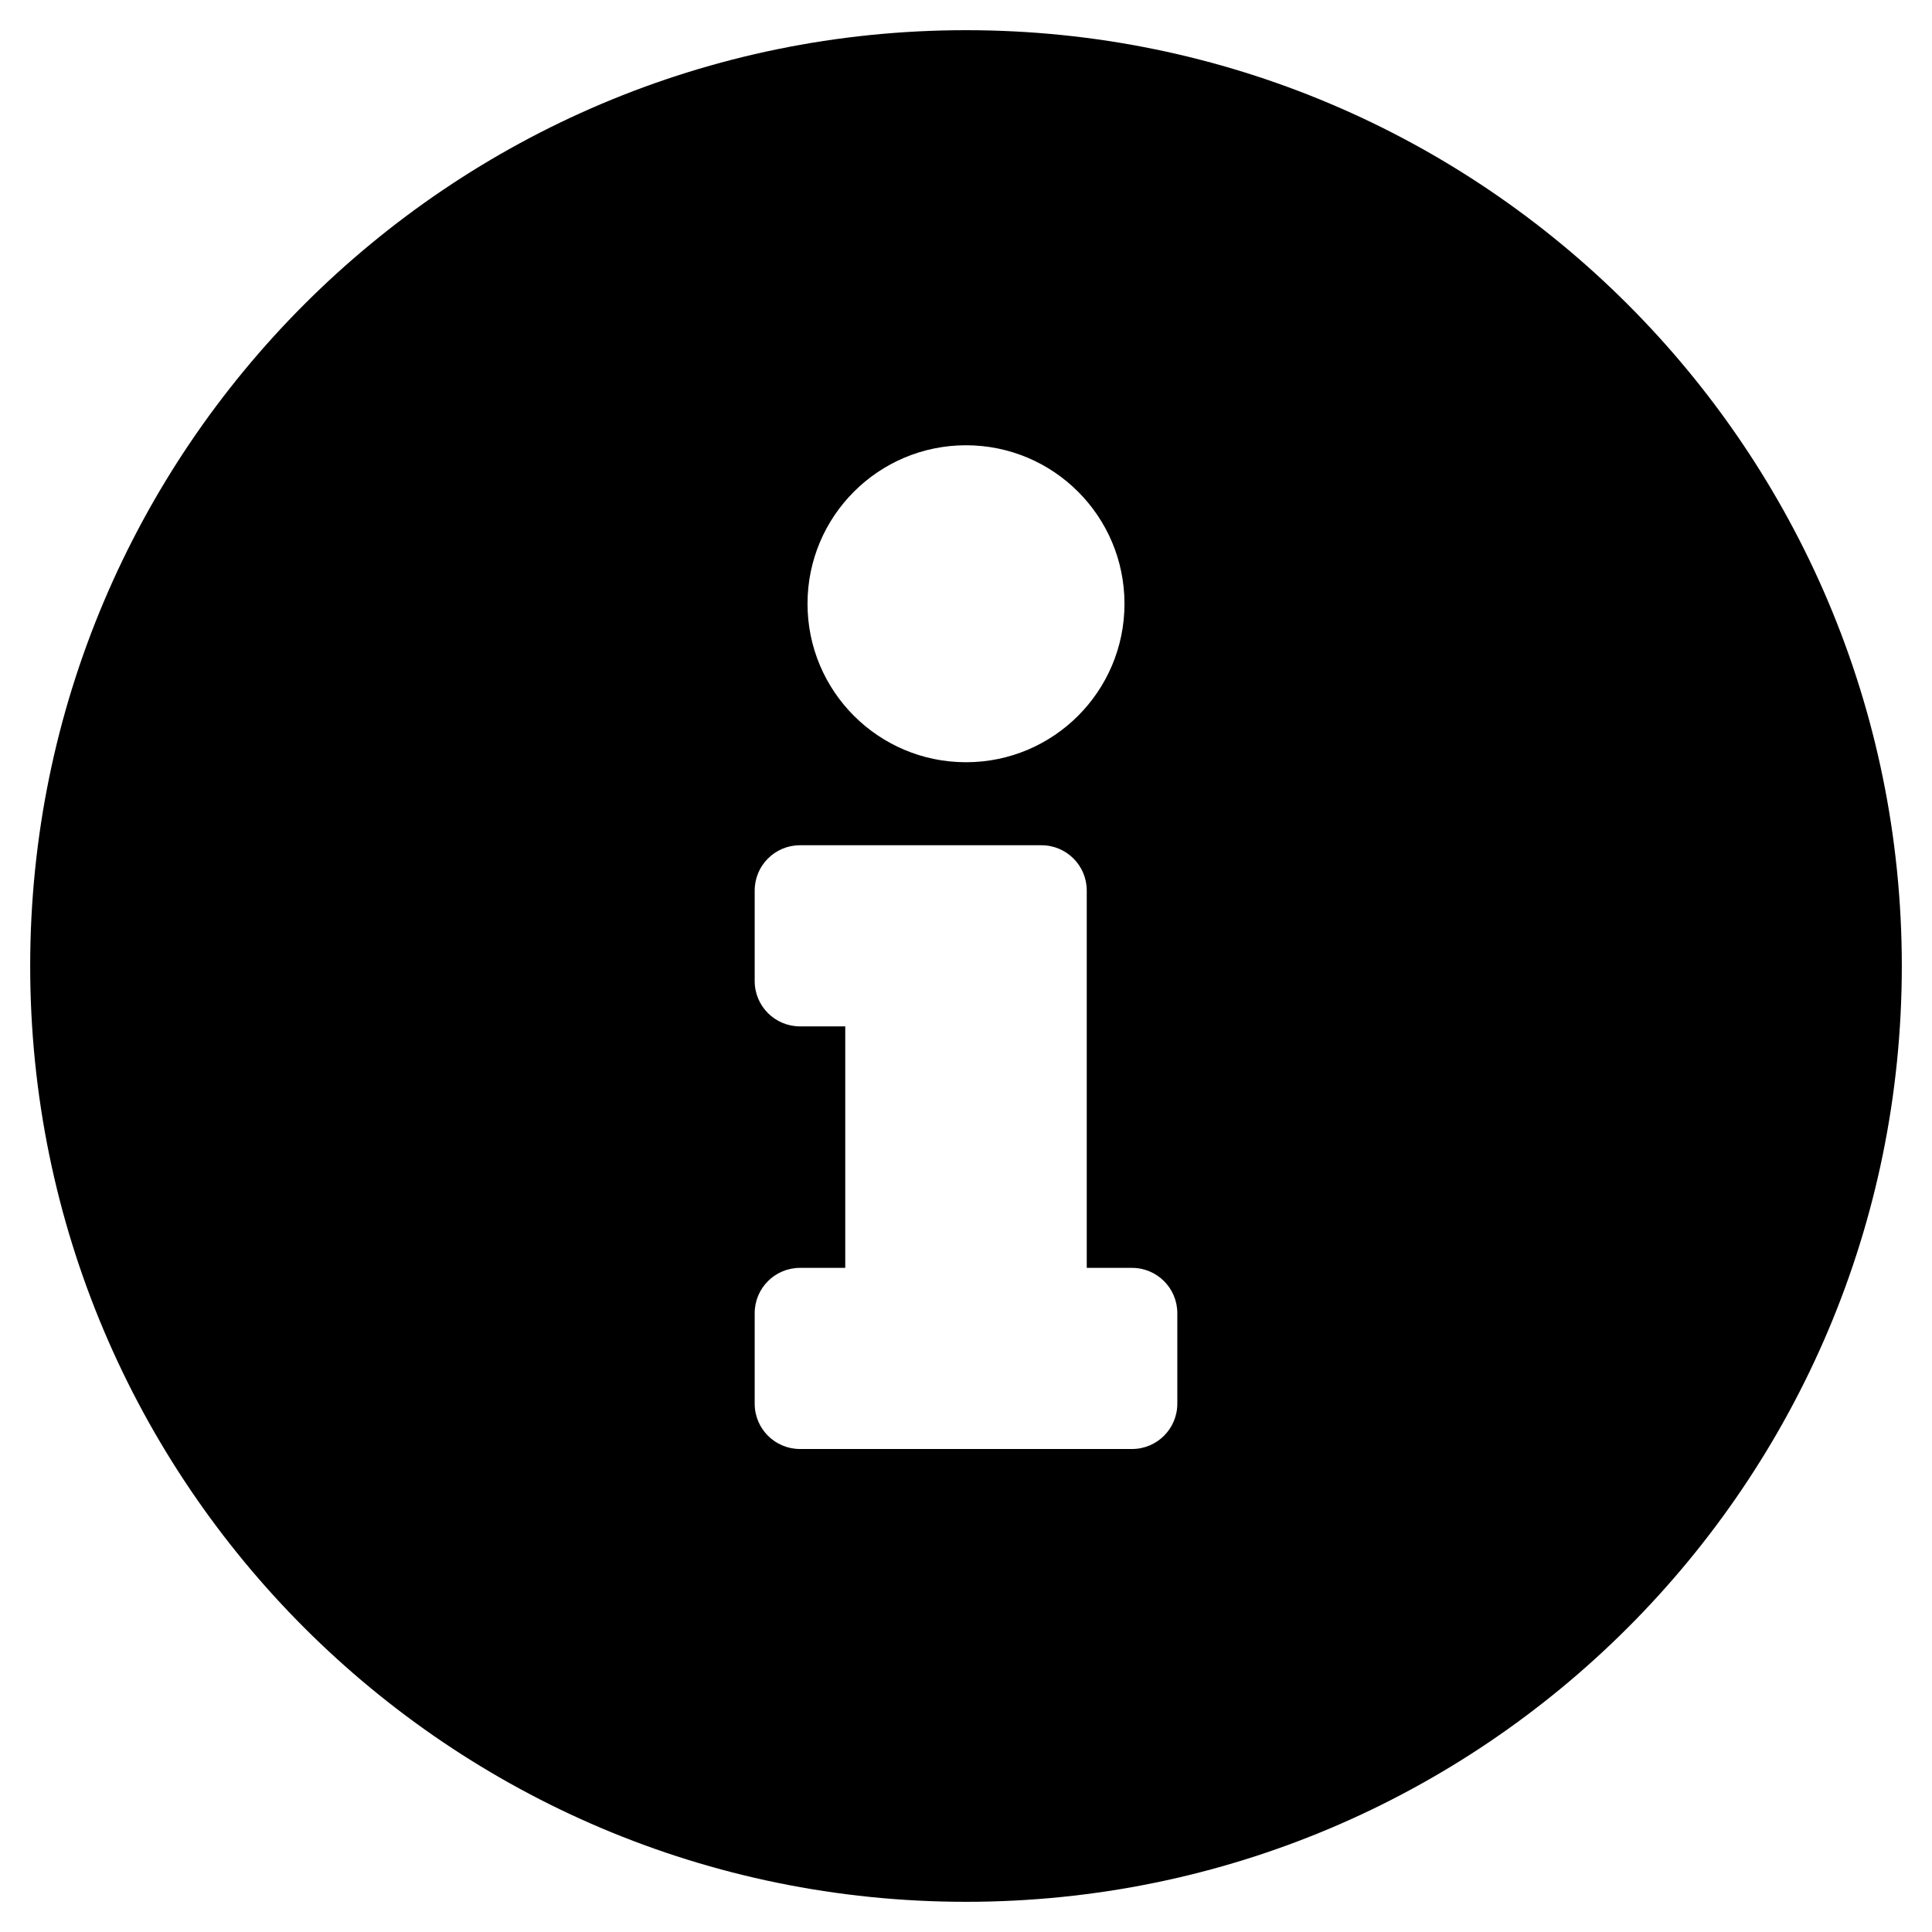
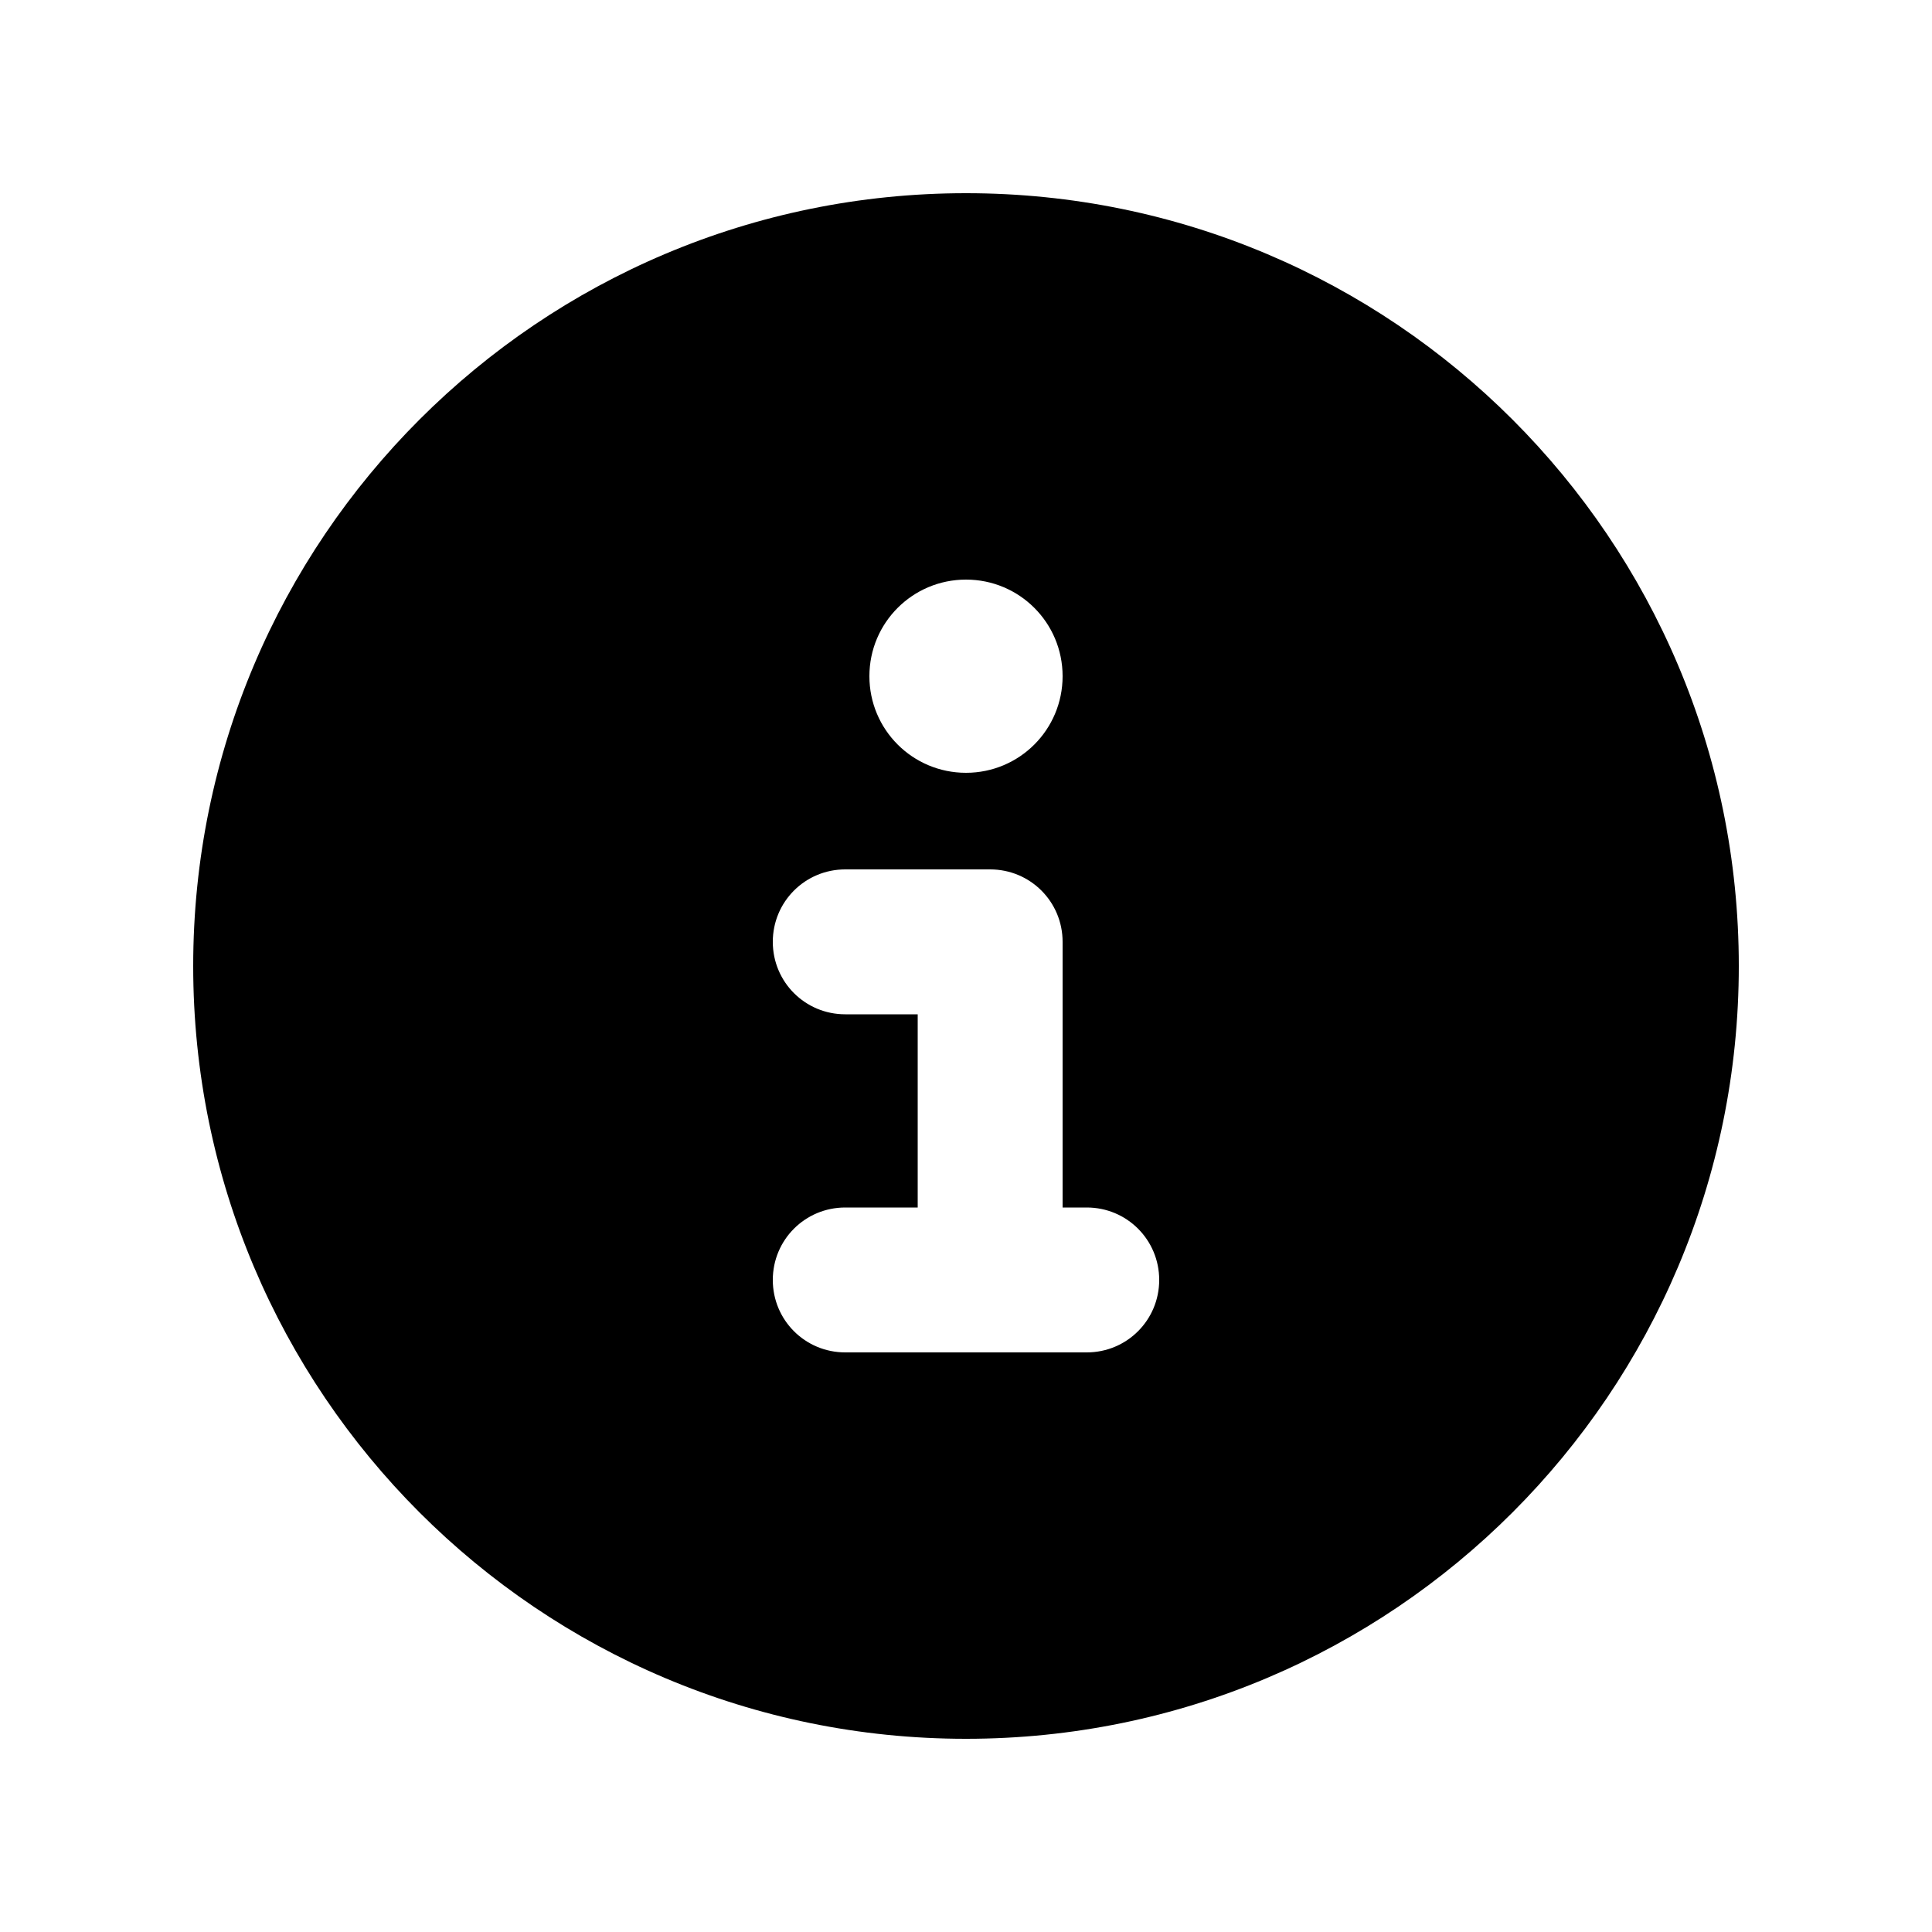
- <svg xmlns="http://www.w3.org/2000/svg" viewBox="0 0 512 512" fill="currentColor">
-   <path d="M256 8C119.043 8 8 119.083 8 256c0 136.997 111.043 248 248 248s248-111.003 248-248C504 119.083 392.957 8 256 8m0 110c23.196 0 42 18.804 42 42s-18.804 42-42 42-42-18.804-42-42 18.804-42 42-42m56 254c0 6.627-5.373 12-12 12h-88c-6.627 0-12-5.373-12-12v-24c0-6.627 5.373-12 12-12h12v-64h-12c-6.627 0-12-5.373-12-12v-24c0-6.627 5.373-12 12-12h64c6.627 0 12 5.373 12 12v100h12c6.627 0 12 5.373 12 12z" />
+ <svg xmlns="http://www.w3.org/2000/svg" viewBox="0 0 640 640" fill="currentColor">
+   <path d="M320 576c141.4 0 256-114.6 256-256S461.4 64 320 64 64 178.6 64 320s114.6 256 256 256m-32-352c0-17.7 14.3-32 32-32s32 14.3 32 32-14.3 32-32 32-32-14.3-32-32m-8 64h48c13.3 0 24 10.7 24 24v88h8c13.3 0 24 10.7 24 24s-10.7 24-24 24h-80c-13.3 0-24-10.7-24-24s10.7-24 24-24h24v-64h-24c-13.3 0-24-10.7-24-24s10.7-24 24-24" />
</svg>
